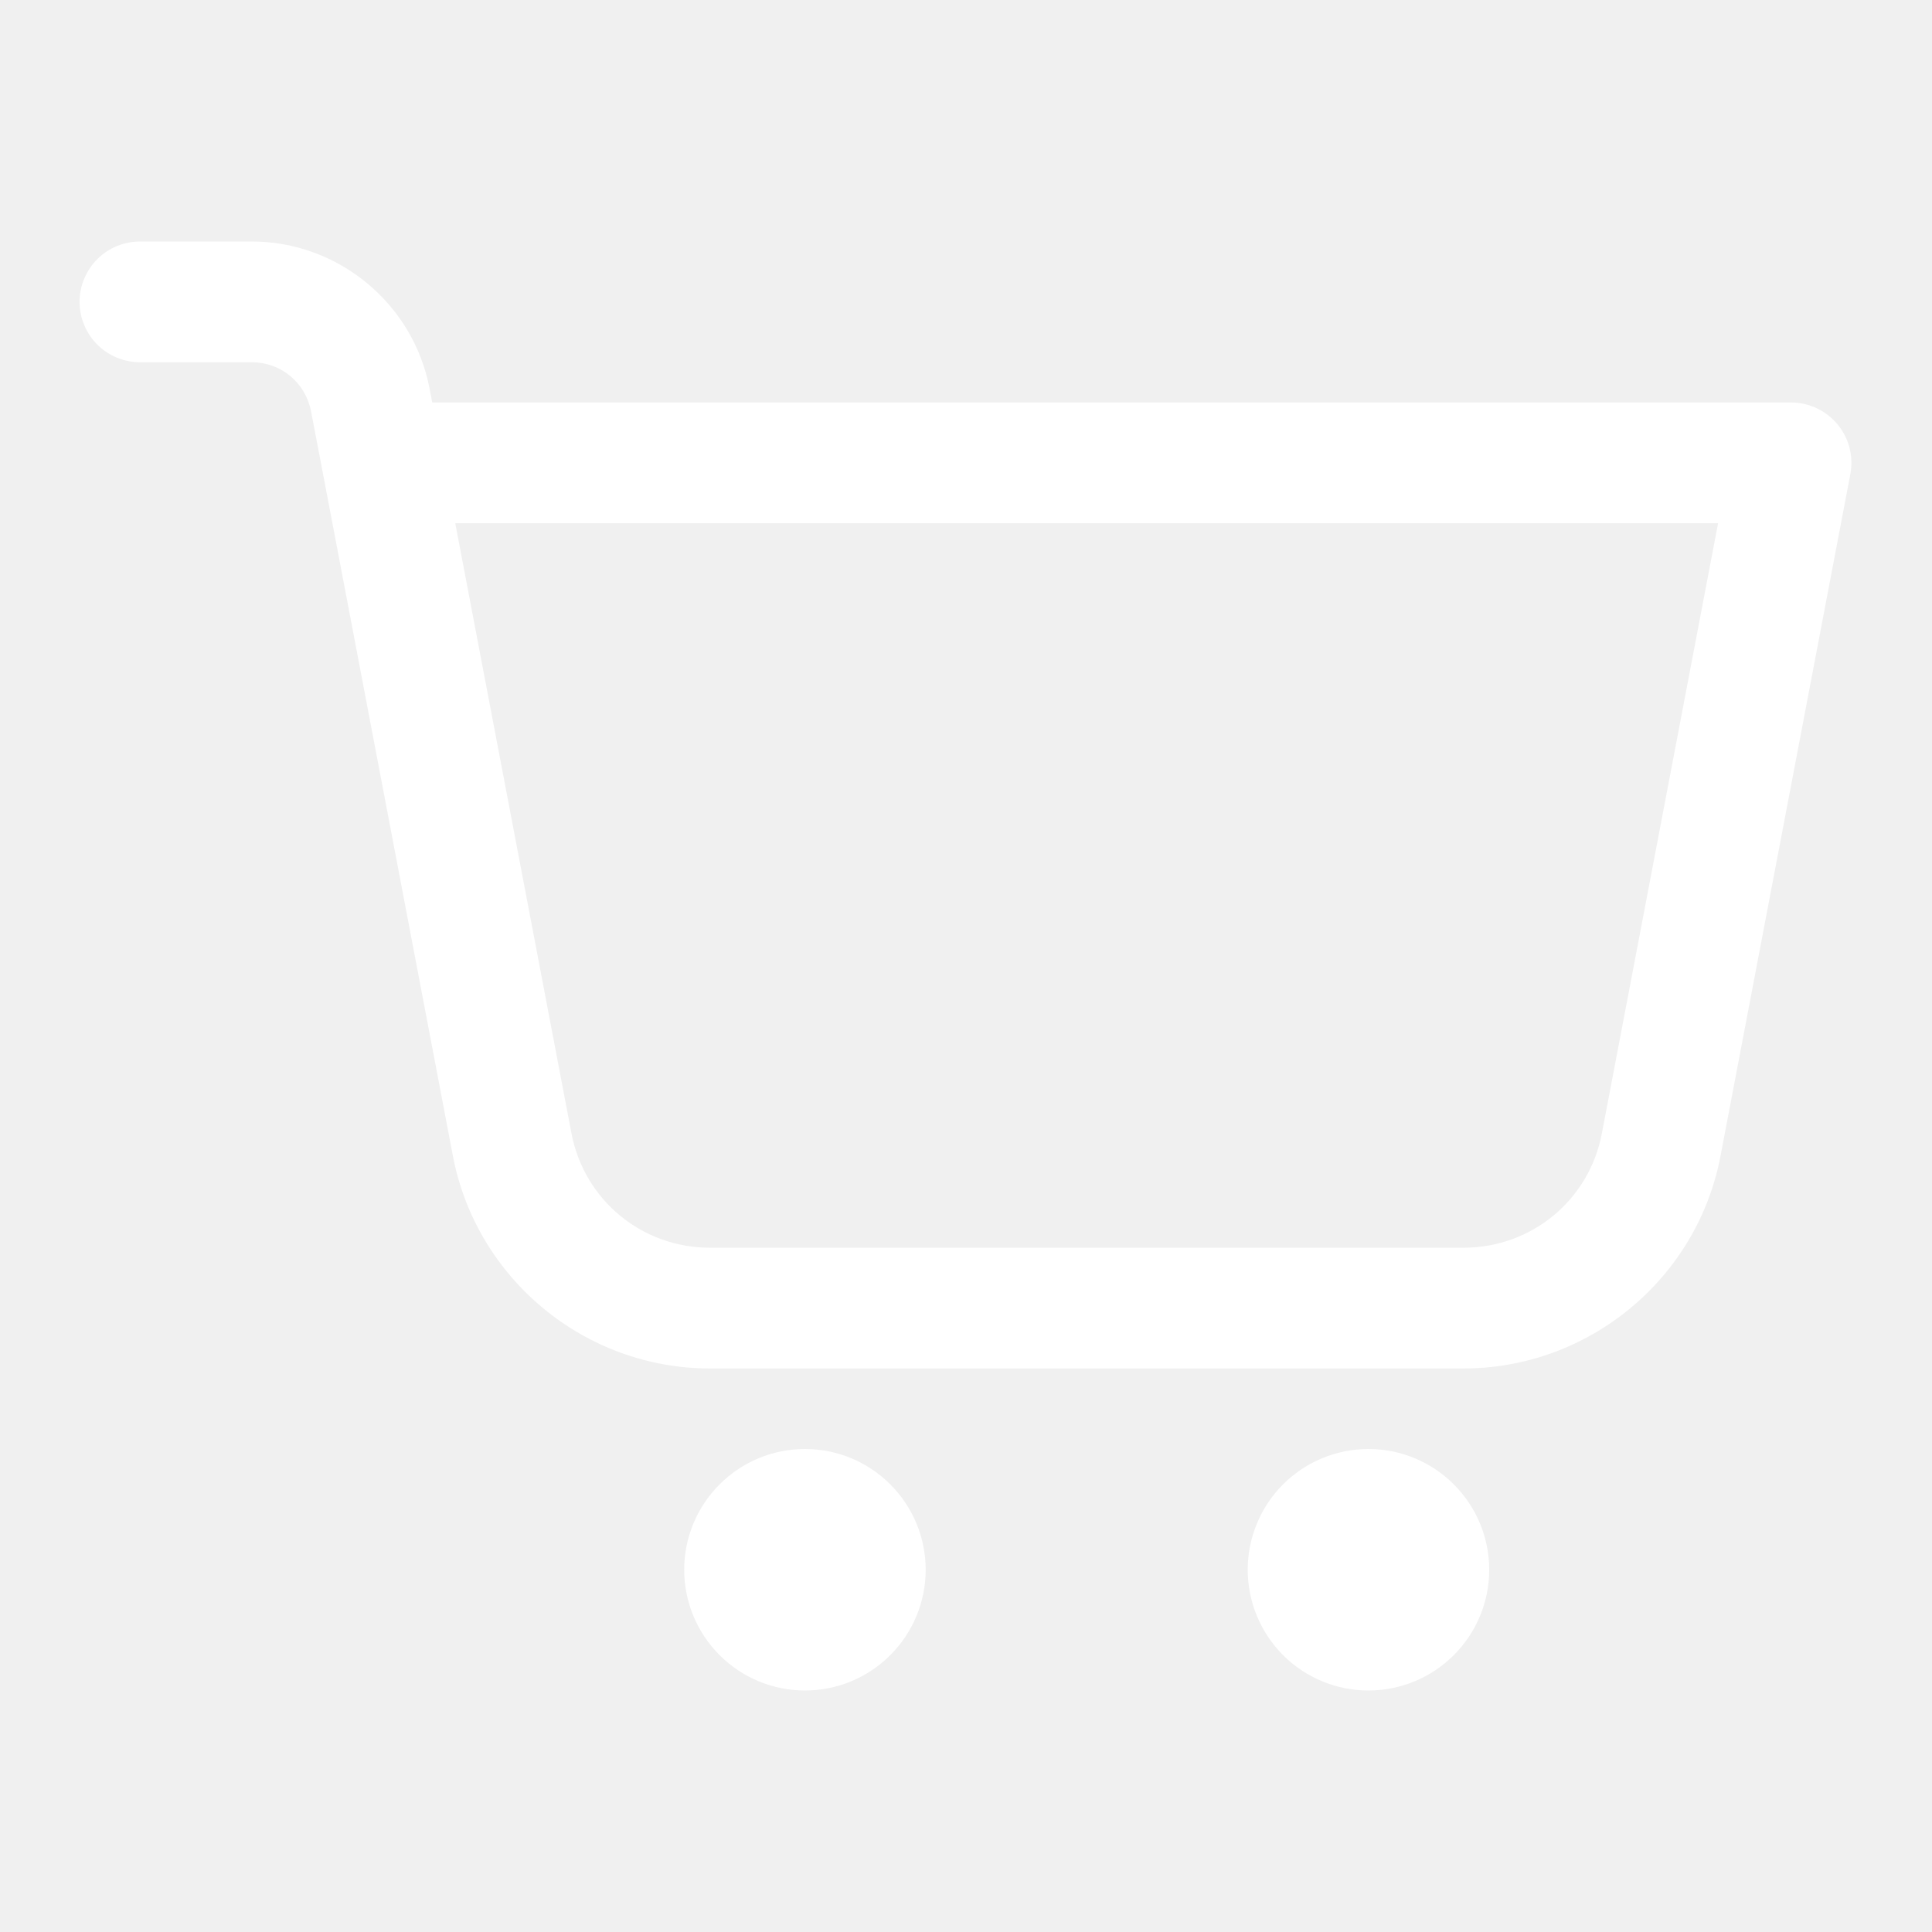
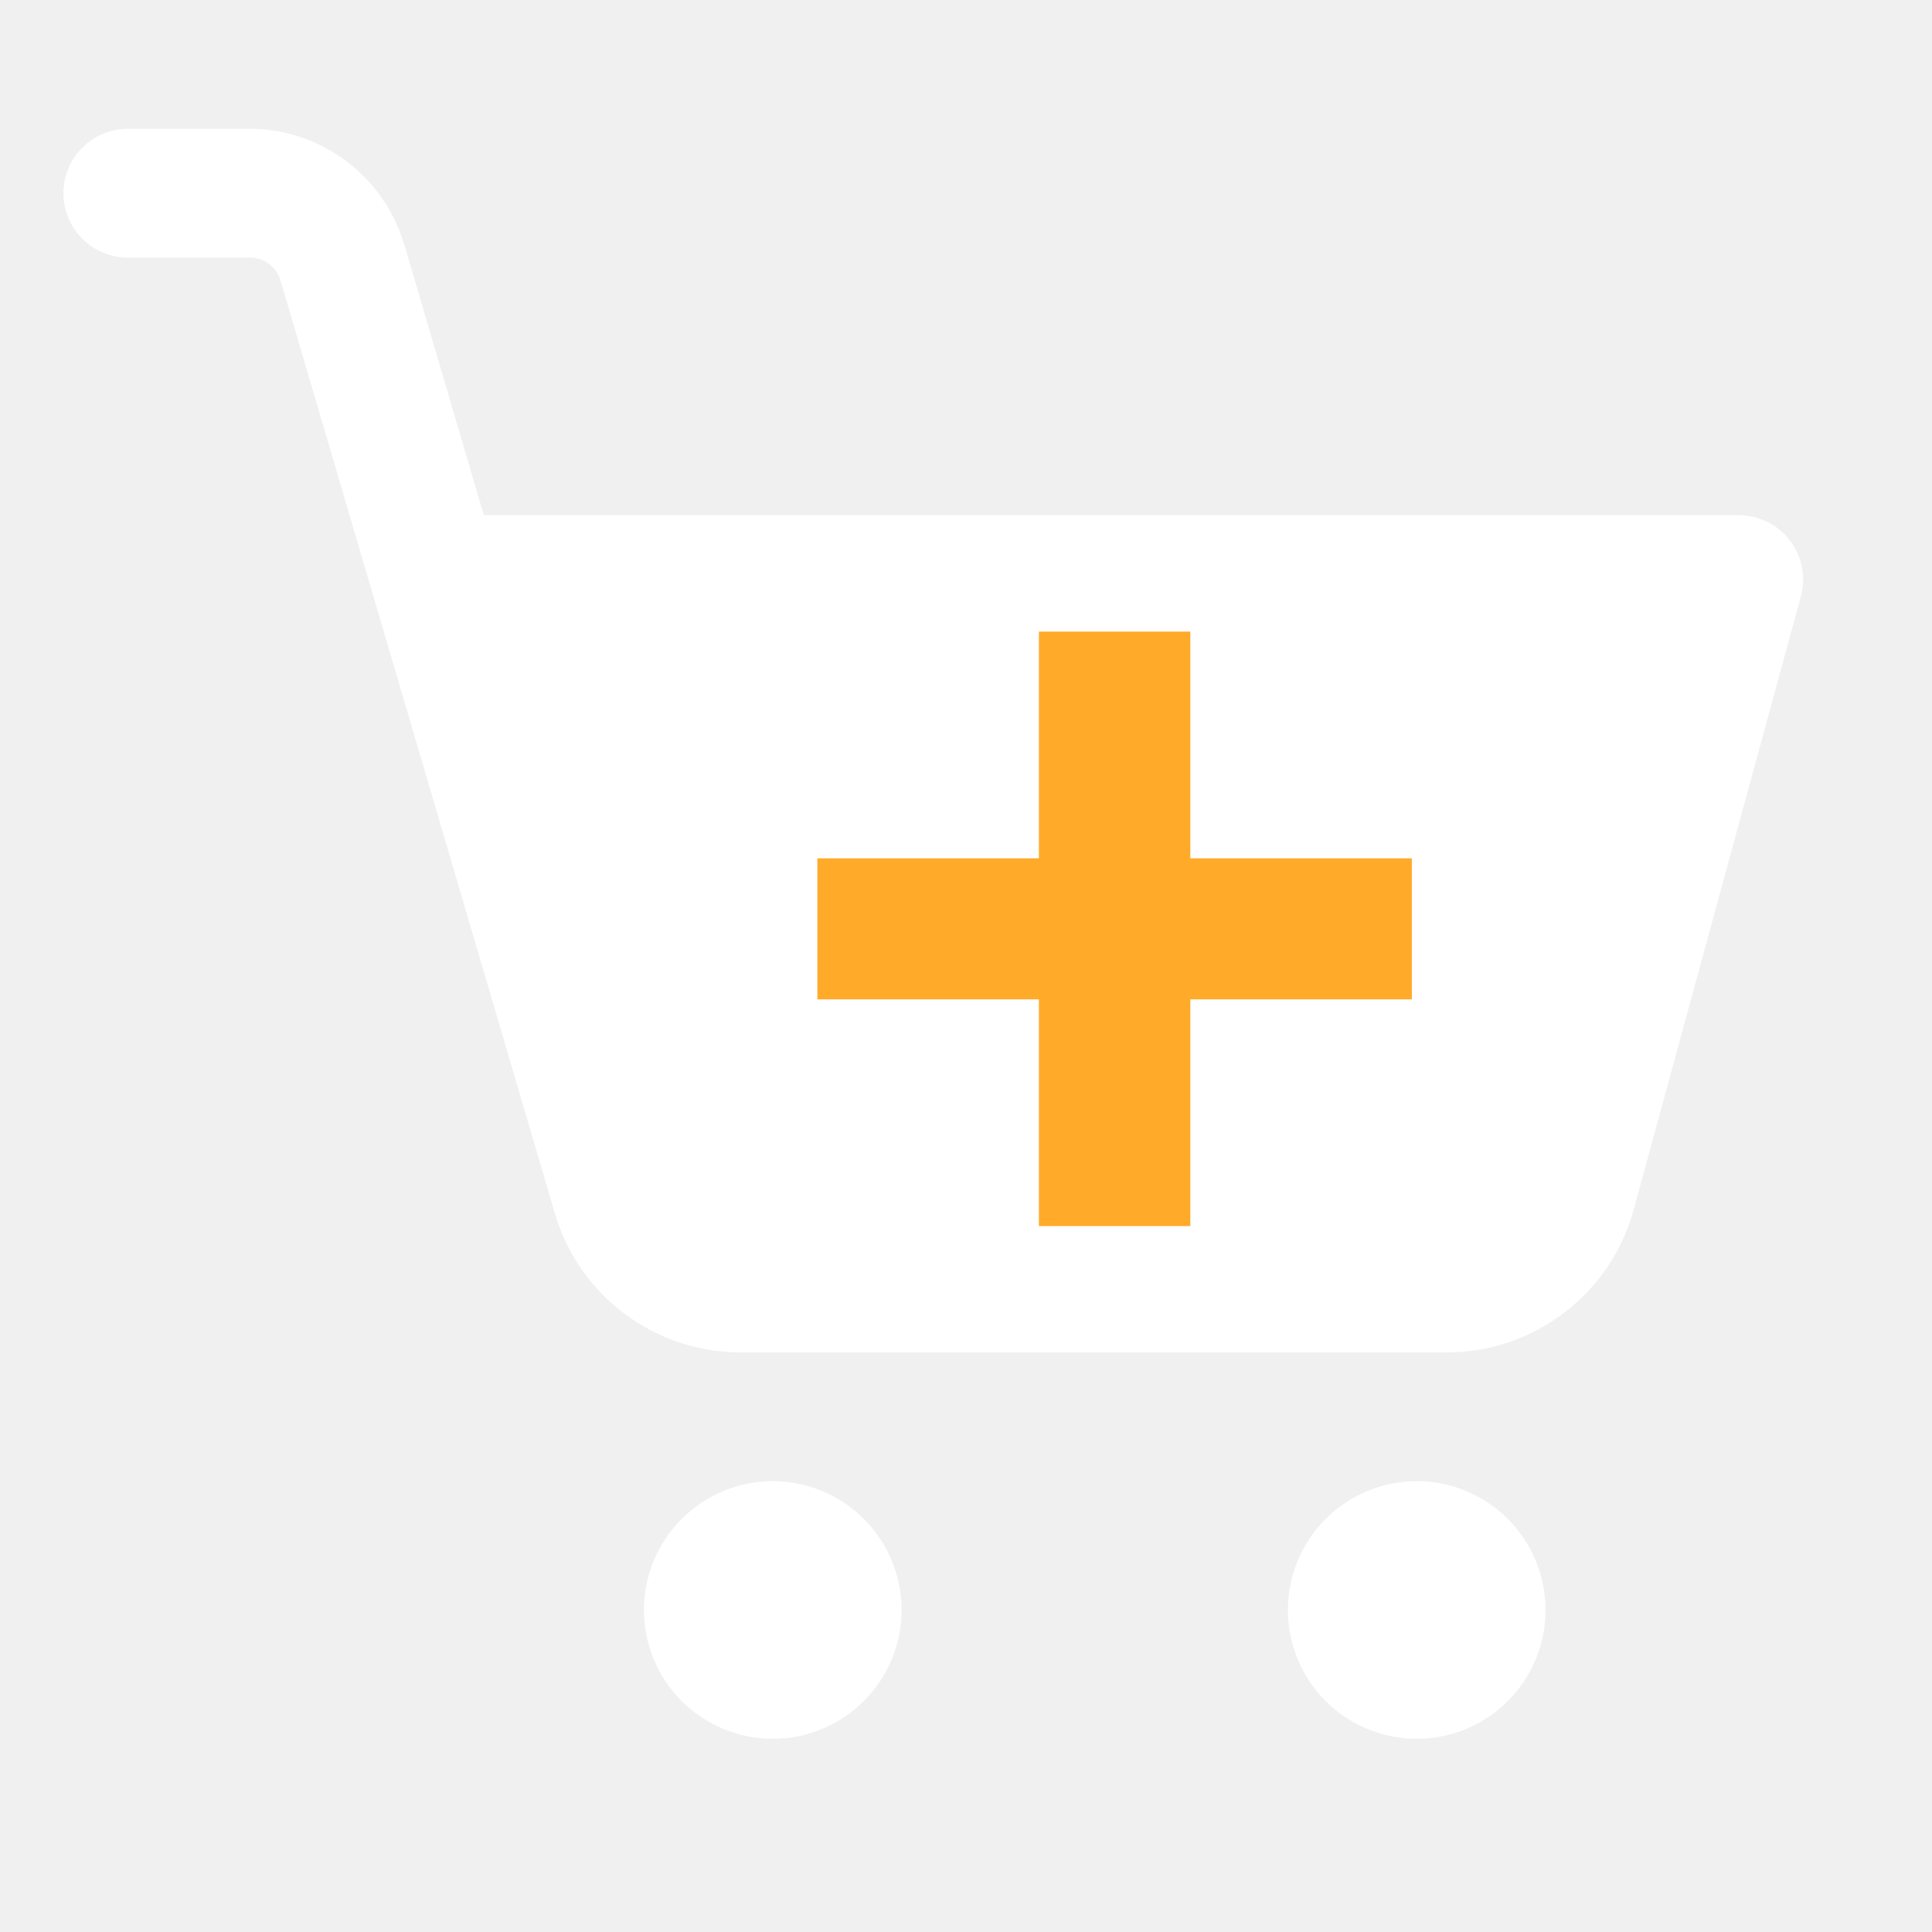
- <svg xmlns="http://www.w3.org/2000/svg" width="22" height="22" viewBox="0 0 22 22" fill="none">
-   <path d="M1.604 2.75C1.512 2.749 1.422 2.766 1.337 2.8C1.253 2.833 1.176 2.884 1.111 2.948C1.046 3.012 0.995 3.088 0.96 3.172C0.924 3.256 0.906 3.346 0.906 3.438C0.906 3.529 0.924 3.619 0.96 3.703C0.995 3.787 1.046 3.863 1.111 3.927C1.176 3.991 1.253 4.042 1.337 4.075C1.422 4.109 1.512 4.126 1.604 4.125H2.867C3.2 4.125 3.478 4.356 3.542 4.684L3.679 5.4L5.157 13.162C5.424 14.562 6.658 15.583 8.084 15.583H16.665C18.091 15.583 19.326 14.563 19.592 13.162L21.07 5.4C21.089 5.3 21.086 5.198 21.061 5.1C21.036 5.002 20.989 4.911 20.925 4.833C20.86 4.755 20.779 4.692 20.688 4.649C20.596 4.606 20.496 4.583 20.395 4.583H4.922L4.892 4.427C4.708 3.458 3.853 2.75 2.867 2.75H1.604ZM5.184 5.958H19.564L18.241 12.905C18.097 13.666 17.44 14.208 16.665 14.208H8.084C7.309 14.208 6.653 13.666 6.507 12.905V12.904L5.184 5.958ZM9.166 16.5C8.801 16.5 8.452 16.645 8.194 16.903C7.936 17.161 7.791 17.51 7.791 17.875C7.791 18.24 7.936 18.589 8.194 18.847C8.452 19.105 8.801 19.25 9.166 19.25C9.531 19.25 9.88 19.105 10.138 18.847C10.396 18.589 10.541 18.24 10.541 17.875C10.541 17.51 10.396 17.161 10.138 16.903C9.88 16.645 9.531 16.5 9.166 16.5ZM15.583 16.5C15.218 16.5 14.868 16.645 14.61 16.903C14.353 17.161 14.208 17.51 14.208 17.875C14.208 18.24 14.353 18.589 14.61 18.847C14.868 19.105 15.218 19.25 15.583 19.25C15.947 19.25 16.297 19.105 16.555 18.847C16.813 18.589 16.958 18.24 16.958 17.875C16.958 17.51 16.813 17.161 16.555 16.903C16.297 16.645 15.947 16.5 15.583 16.5Z" fill="white" />
+ <svg xmlns="http://www.w3.org/2000/svg" width="26" height="26" viewBox="0 0 26 26" fill="none">
+   <path d="M1.733 1.733C1.618 1.732 1.504 1.753 1.397 1.796C1.291 1.839 1.194 1.902 1.112 1.983C1.03 2.063 0.965 2.16 0.921 2.266C0.876 2.371 0.854 2.485 0.854 2.6C0.854 2.715 0.876 2.829 0.921 2.935C0.965 3.041 1.03 3.137 1.112 3.217C1.194 3.298 1.291 3.361 1.397 3.404C1.504 3.447 1.618 3.468 1.733 3.467H3.361C3.557 3.467 3.72 3.589 3.776 3.778L7.469 16.335C7.793 17.437 8.813 18.2 9.962 18.2H19.476C20.644 18.2 21.676 17.41 21.984 16.284L24.235 8.029C24.27 7.9 24.276 7.765 24.25 7.634C24.224 7.503 24.169 7.38 24.088 7.274C24.007 7.168 23.903 7.082 23.784 7.023C23.664 6.964 23.532 6.933 23.399 6.933H6.511L5.44 3.289H5.438C5.168 2.37 4.318 1.733 3.361 1.733H1.733ZM10.399 19.933C9.939 19.933 9.499 20.116 9.174 20.441C8.848 20.766 8.666 21.207 8.666 21.667C8.666 22.126 8.848 22.567 9.174 22.892C9.499 23.217 9.939 23.4 10.399 23.4C10.859 23.4 11.3 23.217 11.625 22.892C11.95 22.567 12.133 22.126 12.133 21.667C12.133 21.207 11.95 20.766 11.625 20.441C11.3 20.116 10.859 19.933 10.399 19.933ZM19.066 19.933C18.606 19.933 18.165 20.116 17.84 20.441C17.515 20.766 17.332 21.207 17.332 21.667C17.332 22.126 17.515 22.567 17.84 22.892C18.165 23.217 18.606 23.4 19.066 23.4C19.526 23.4 19.966 23.217 20.291 22.892C20.617 22.567 20.799 22.126 20.799 21.667C20.799 21.207 20.617 20.766 20.291 20.441C19.966 20.116 19.526 19.933 19.066 19.933Z" fill="white" style="fill:white;fill-opacity:1;" />
+   <path d="M11 13.449V11.551H19V13.449H11ZM13.981 8.5H16.019V16.5H13.981V8.5Z" fill="#FFAA29" style="fill:#FFAA29;fill:color(display-p3 1 0.665 0.163);fill-opacity:1;" />
</svg>
